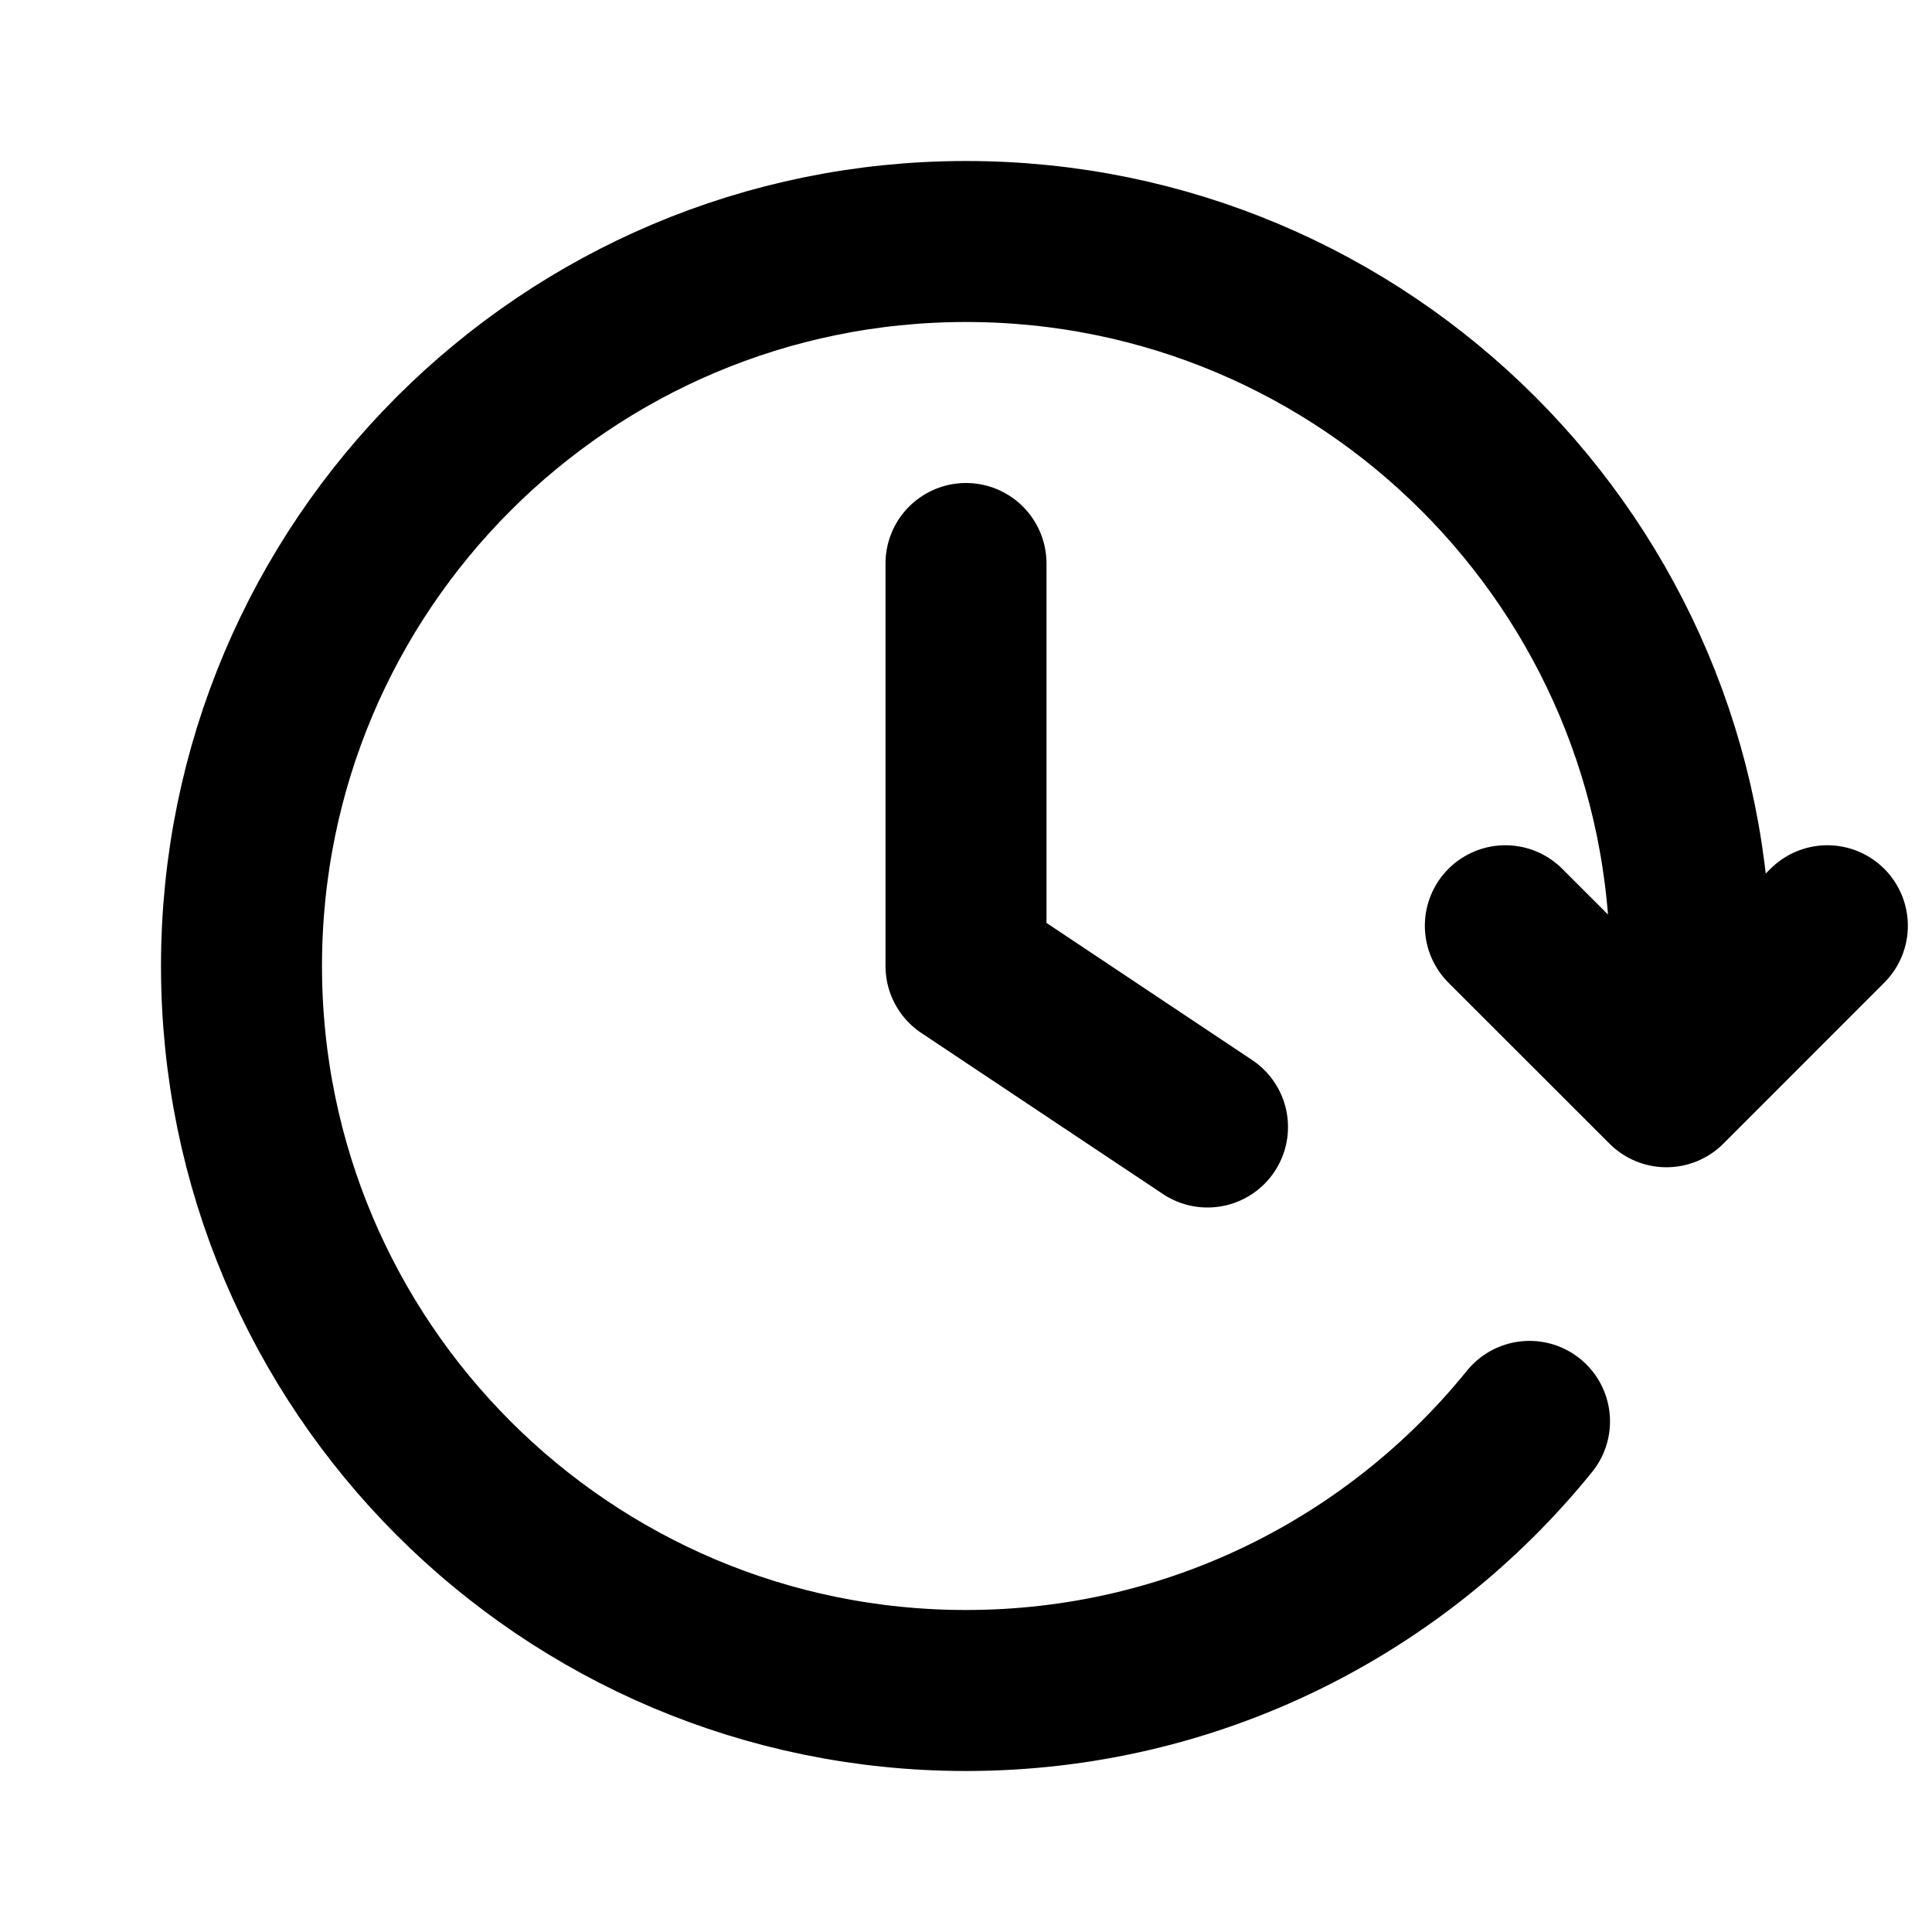
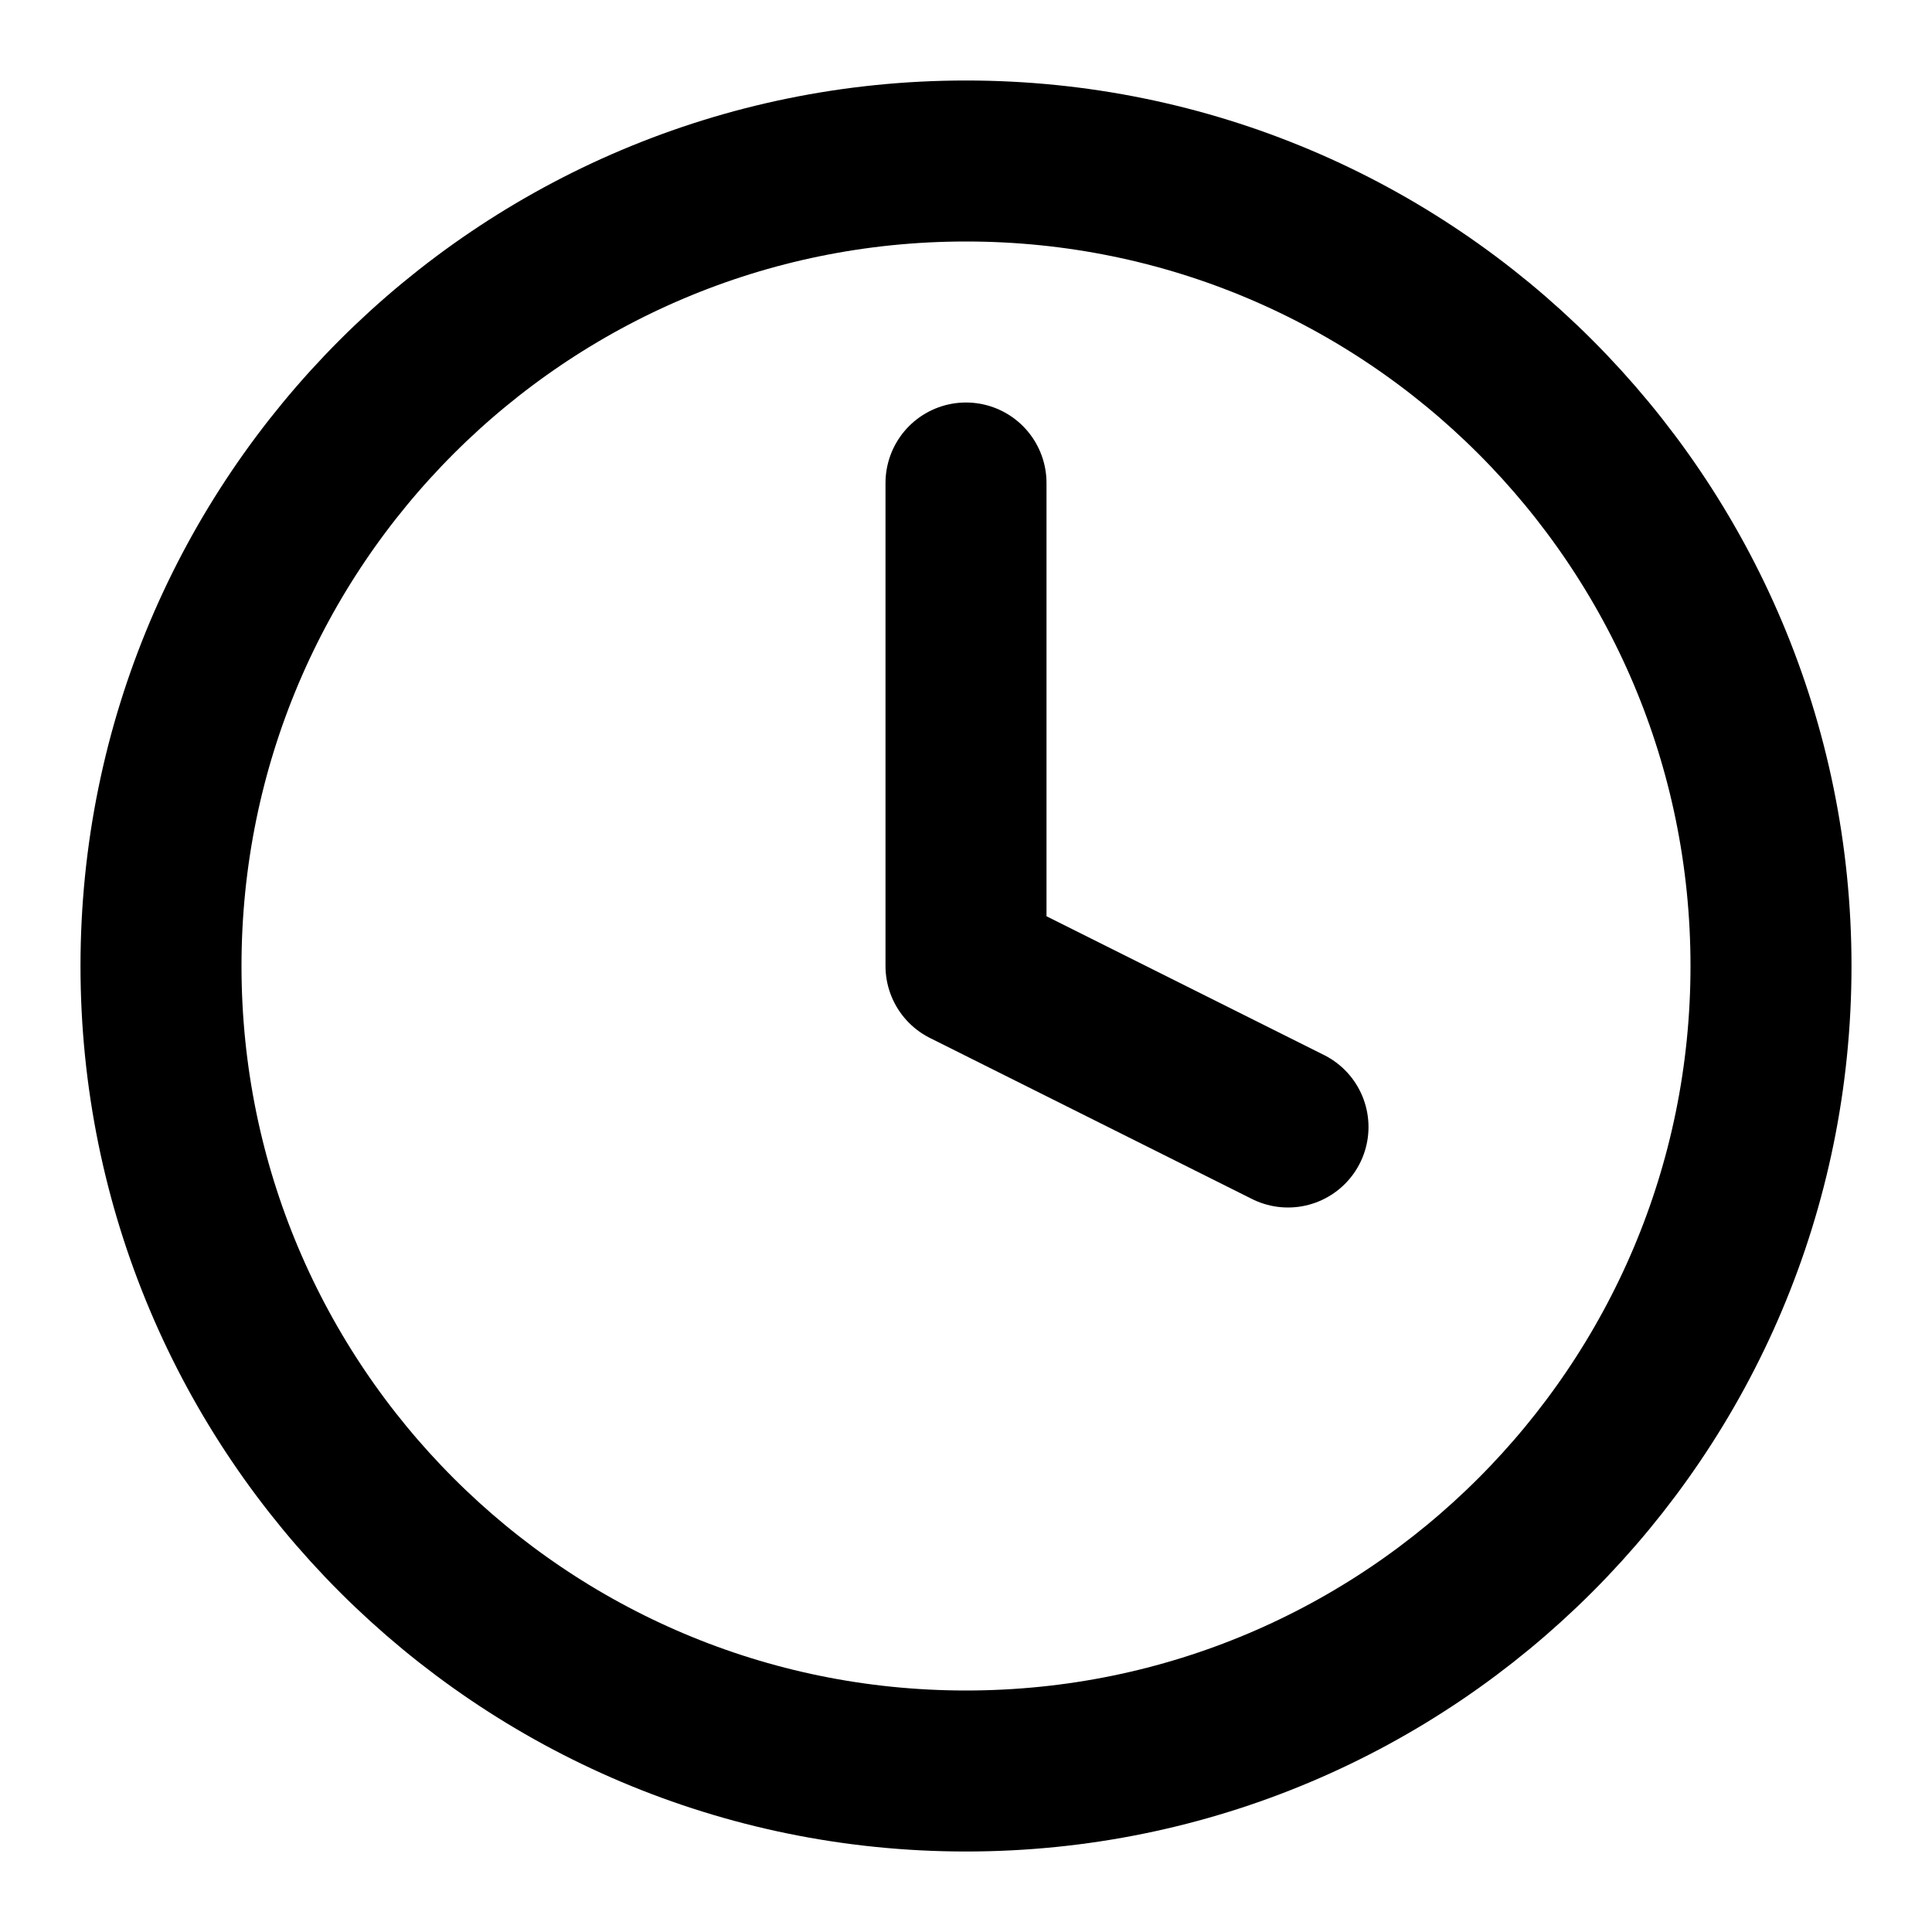
<svg xmlns="http://www.w3.org/2000/svg" width="24" height="24" viewBox="0 0 24 24" fill="none">
-   <path d="M22.7 11.5L20.701 13.5L18.7 11.5M20.945 13C20.981 12.672 21 12.338 21 12C21 7.029 16.971 3 12 3C7.029 3 3 7.029 3 12C3 16.971 7.029 21 12 21C14.827 21 17.35 19.696 19 17.657M12 7V12L15 14" stroke="black" stroke-width="2" stroke-linecap="round" stroke-linejoin="round" />
+   <path d="M12 6V12L16 14" stroke="black" stroke-width="2" stroke-linecap="round" stroke-linejoin="round" />
+   <path d="M12 22C17.523 22 22 17.523 22 12C22 6.477 17.523 2 12 2C6.477 2 2 6.477 2 12C2 17.523 6.477 22 12 22Z" stroke="black" stroke-width="2" stroke-linecap="round" stroke-linejoin="round" />
</svg>
